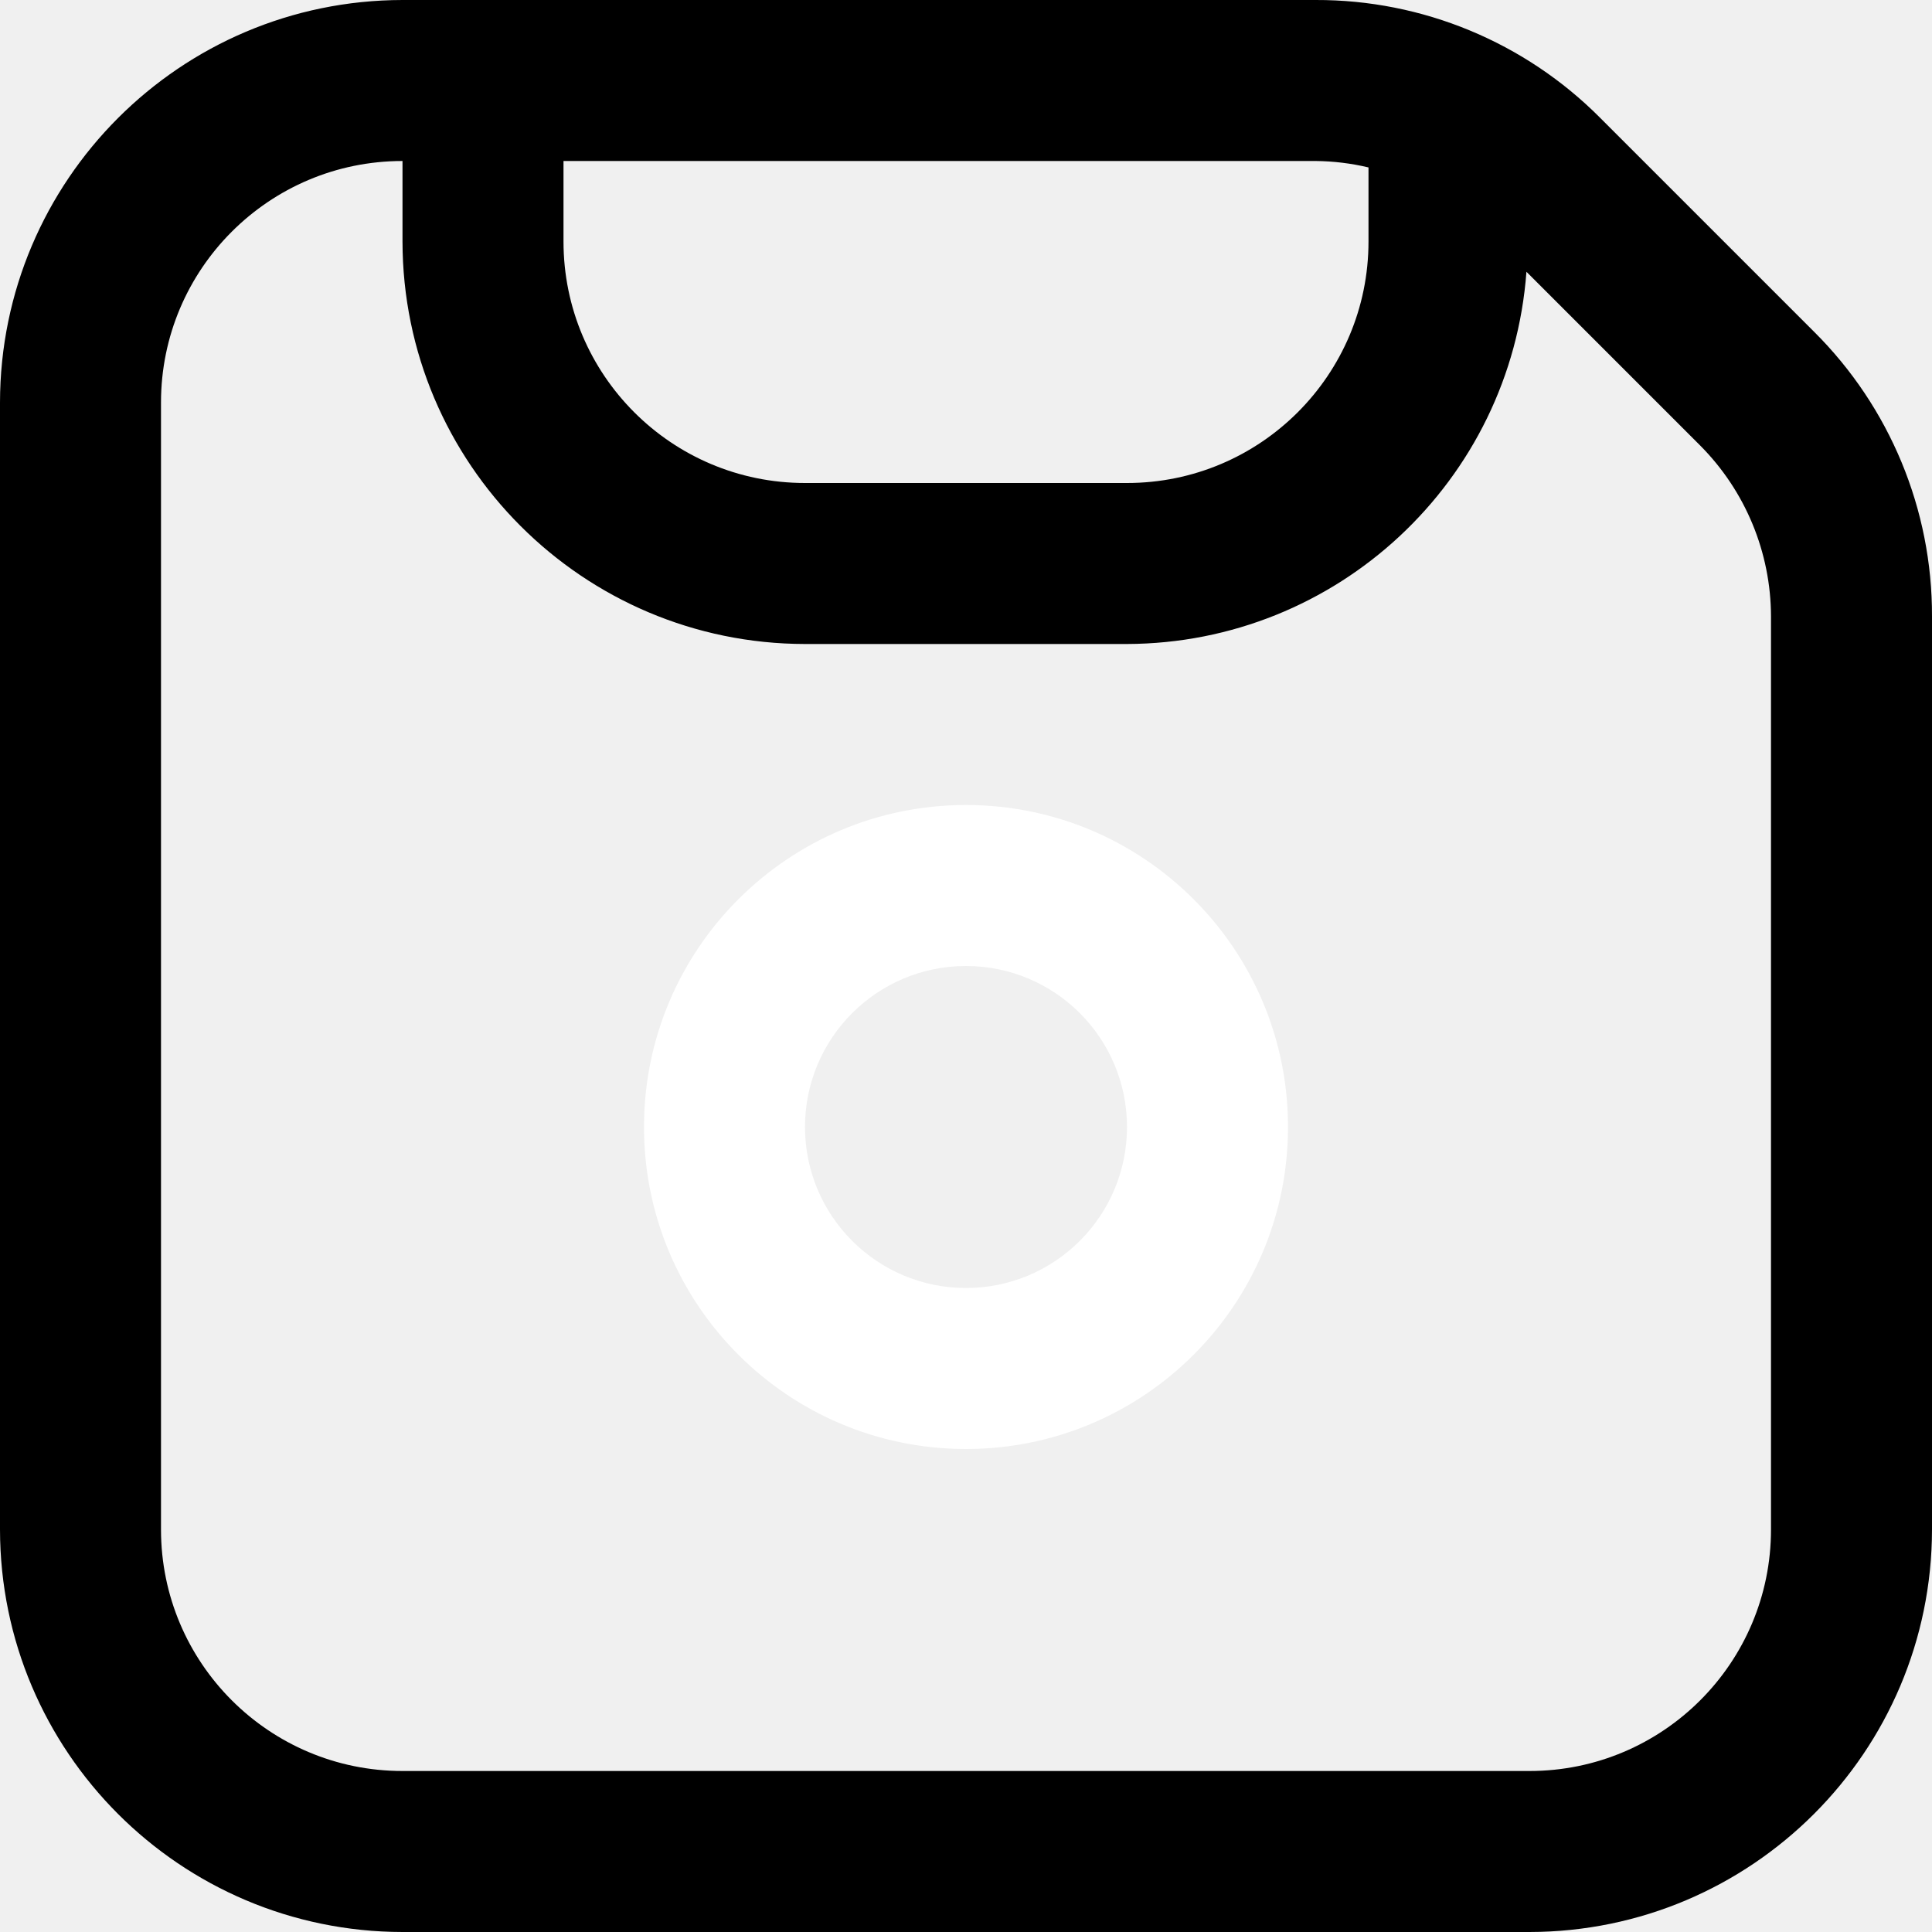
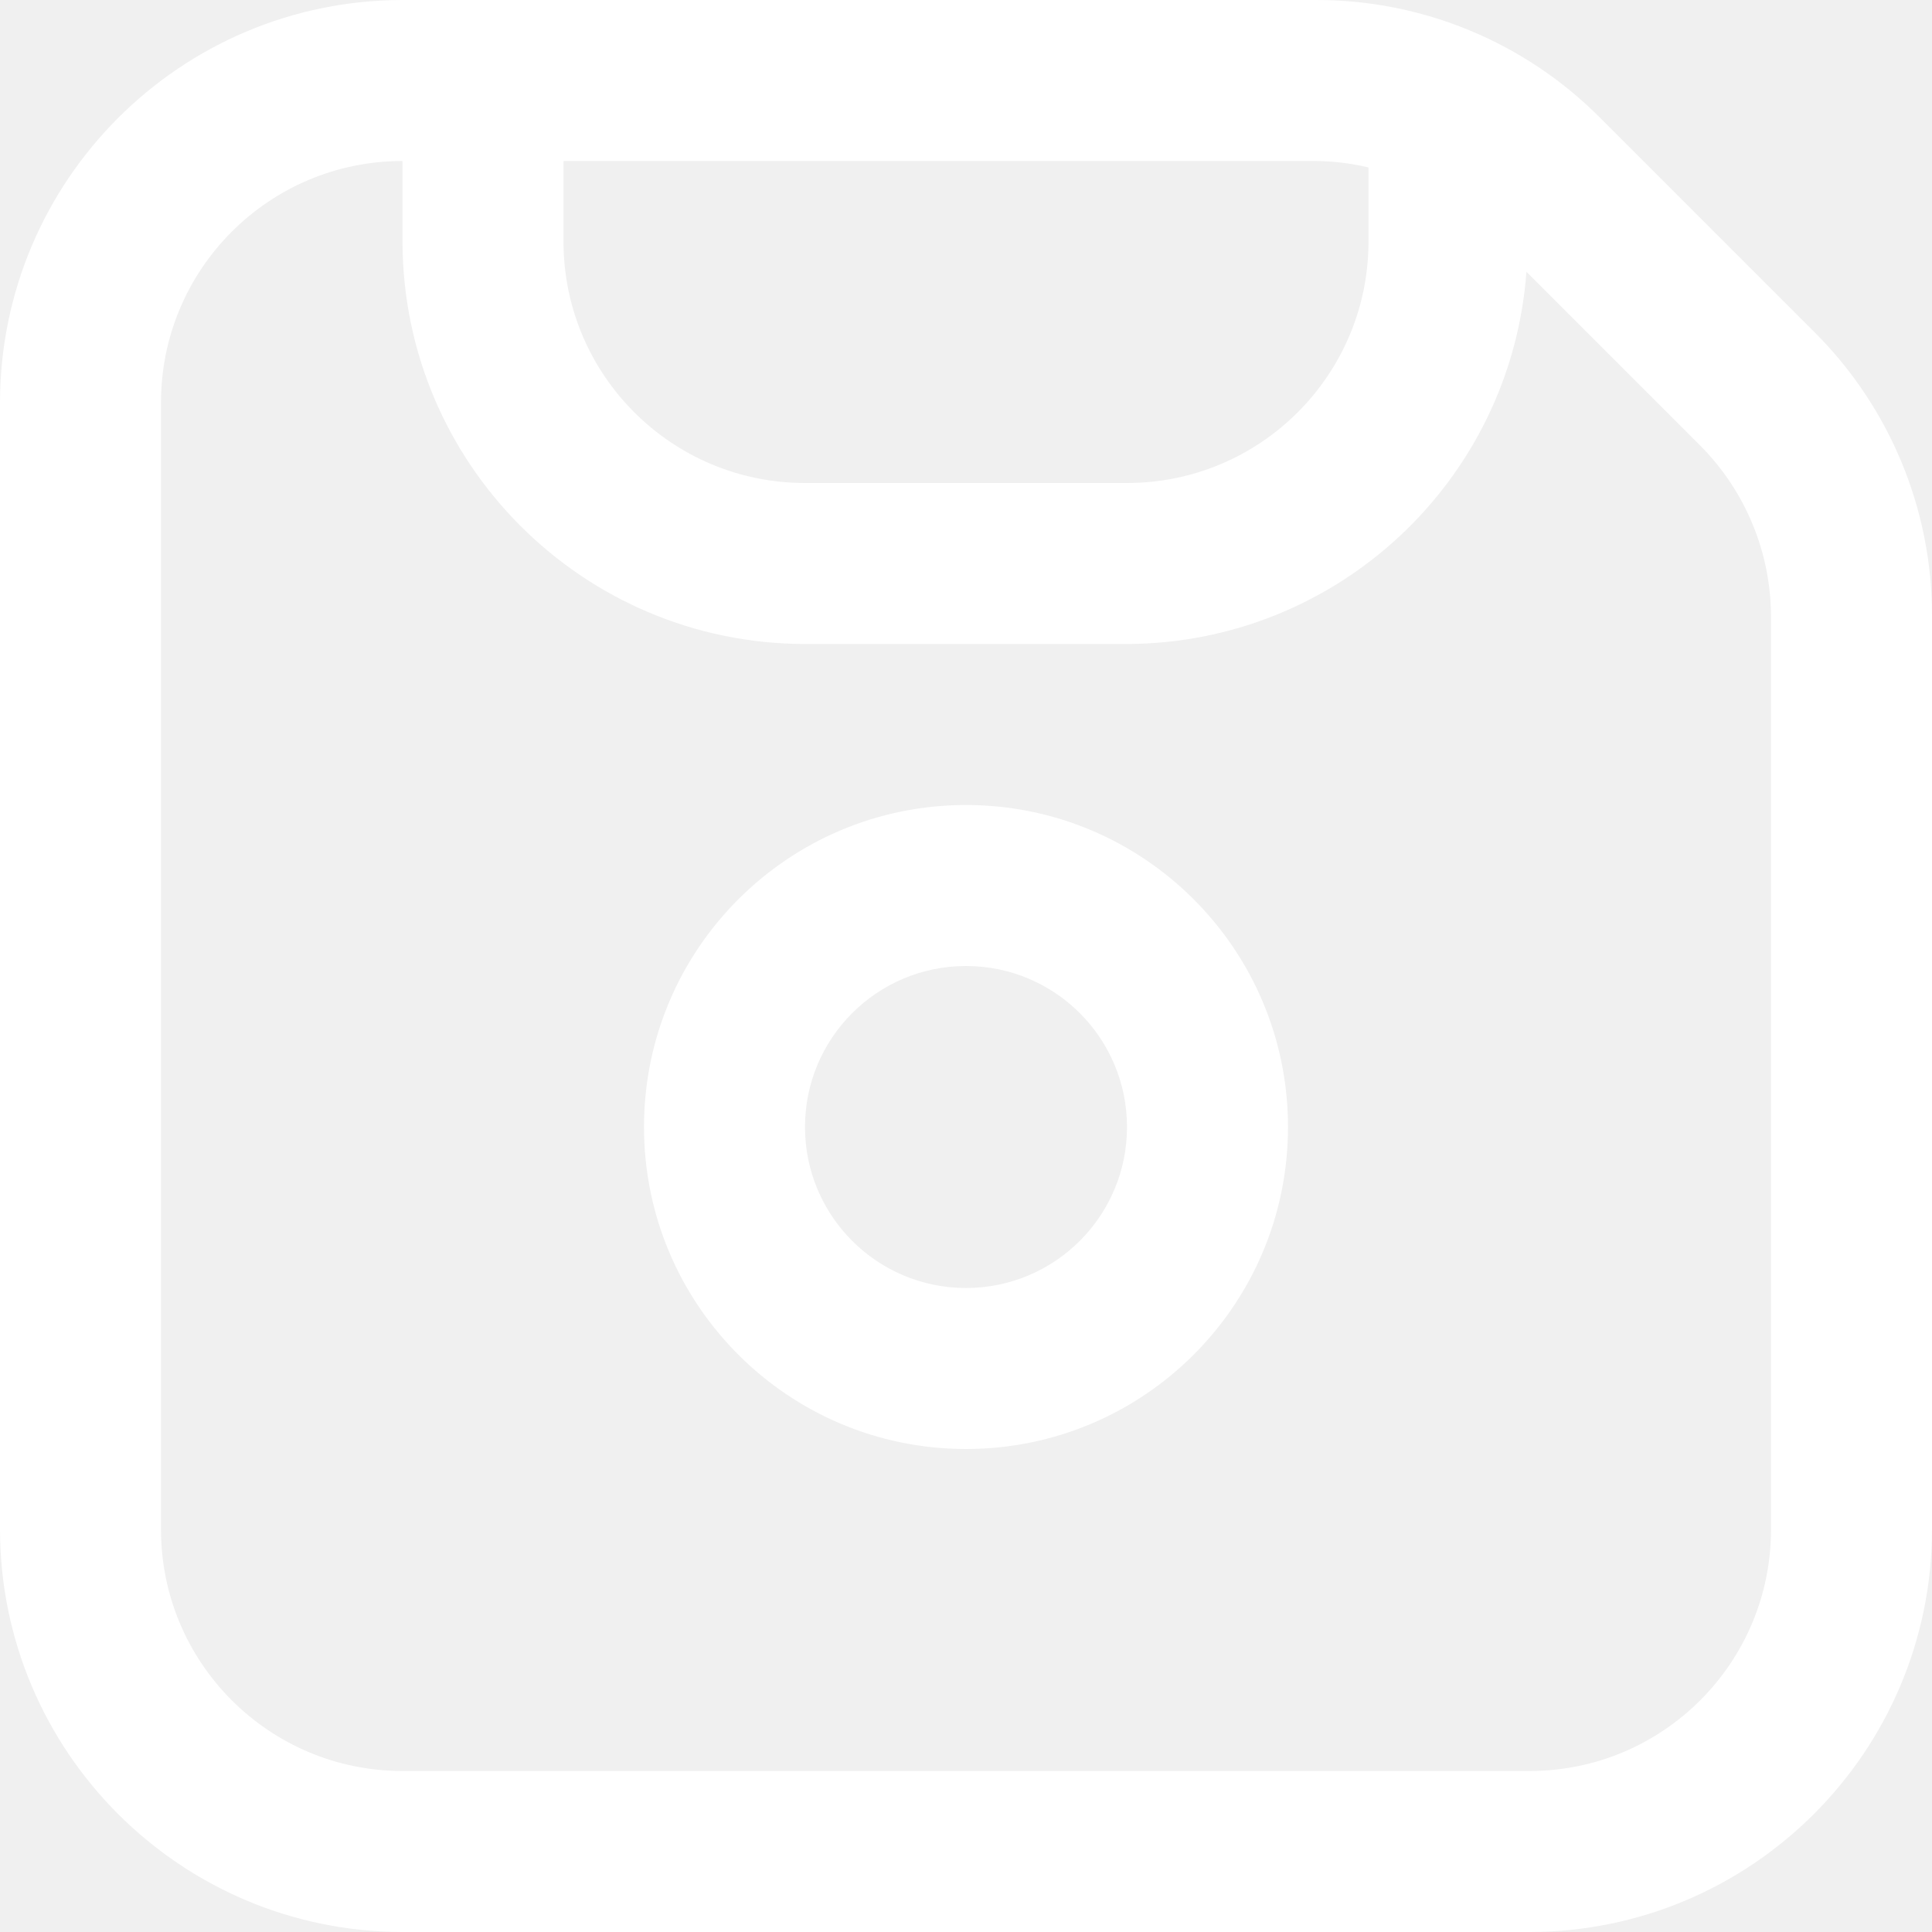
<svg xmlns="http://www.w3.org/2000/svg" id="Outline" viewBox="0 0 24 24">
  <path fill="white" d="M12,10a4,4,0,1,0,4,4A4,4,0,0,0,12,10Zm0,6a2,2,0,1,1,2-2A2,2,0,0,1,12,16Z" />
-   <path d="M22.536,4.122,19.878,1.464A4.966,4.966,0,0,0,16.343,0H5A5.006,5.006,0,0,0,0,5V19a5.006,5.006,0,0,0,5,5H19a5.006,5.006,0,0,0,5-5V7.657A4.966,4.966,0,0,0,22.536,4.122ZM17,2.08V3a3,3,0,0,1-3,3H10A3,3,0,0,1,7,3V2h9.343A2.953,2.953,0,0,1,17,2.08ZM22,19a3,3,0,0,1-3,3H5a3,3,0,0,1-3-3V5A3,3,0,0,1,5,2V3a5.006,5.006,0,0,0,5,5h4a4.991,4.991,0,0,0,4.962-4.624l2.16,2.16A3.02,3.02,0,0,1,22,7.657Z" />
+   <path fill="white" d="M22.536,4.122,19.878,1.464A4.966,4.966,0,0,0,16.343,0H5A5.006,5.006,0,0,0,0,5V19a5.006,5.006,0,0,0,5,5H19a5.006,5.006,0,0,0,5-5V7.657A4.966,4.966,0,0,0,22.536,4.122ZM17,2.08V3a3,3,0,0,1-3,3H10A3,3,0,0,1,7,3V2h9.343A2.953,2.953,0,0,1,17,2.08ZM22,19a3,3,0,0,1-3,3H5a3,3,0,0,1-3-3V5A3,3,0,0,1,5,2V3a5.006,5.006,0,0,0,5,5h4a4.991,4.991,0,0,0,4.962-4.624l2.16,2.16A3.02,3.02,0,0,1,22,7.657Z" />
</svg>
